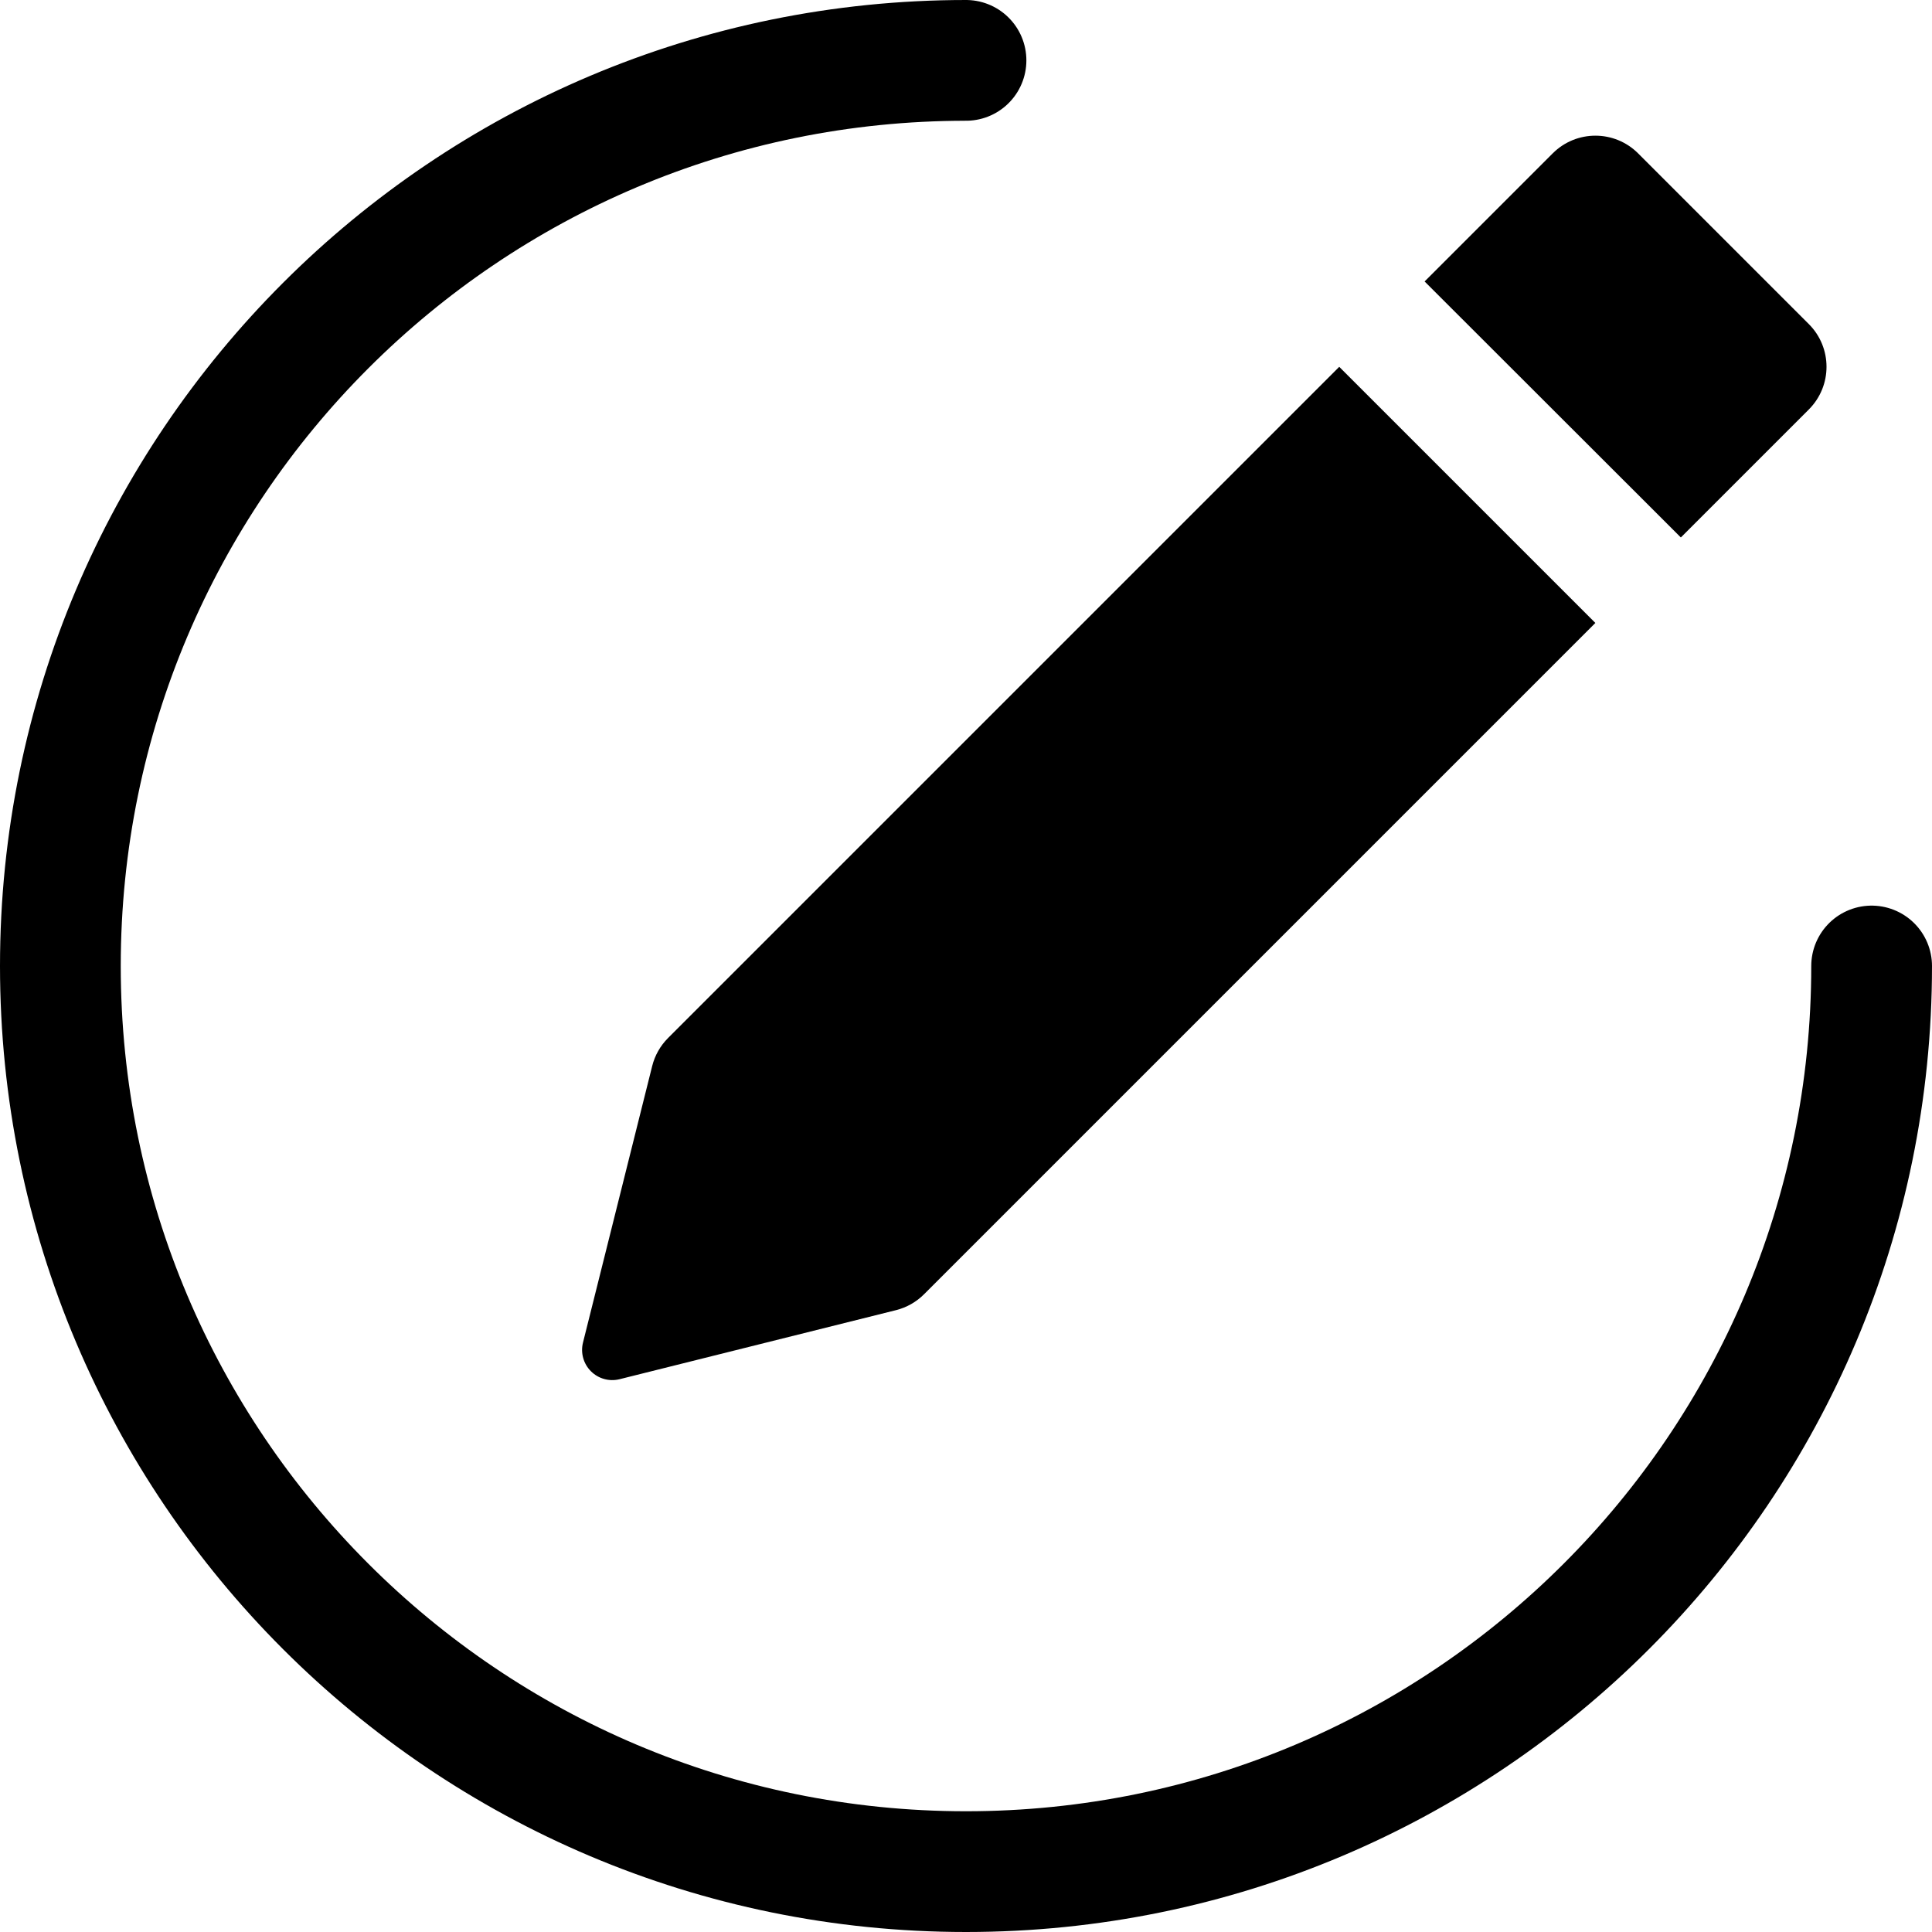
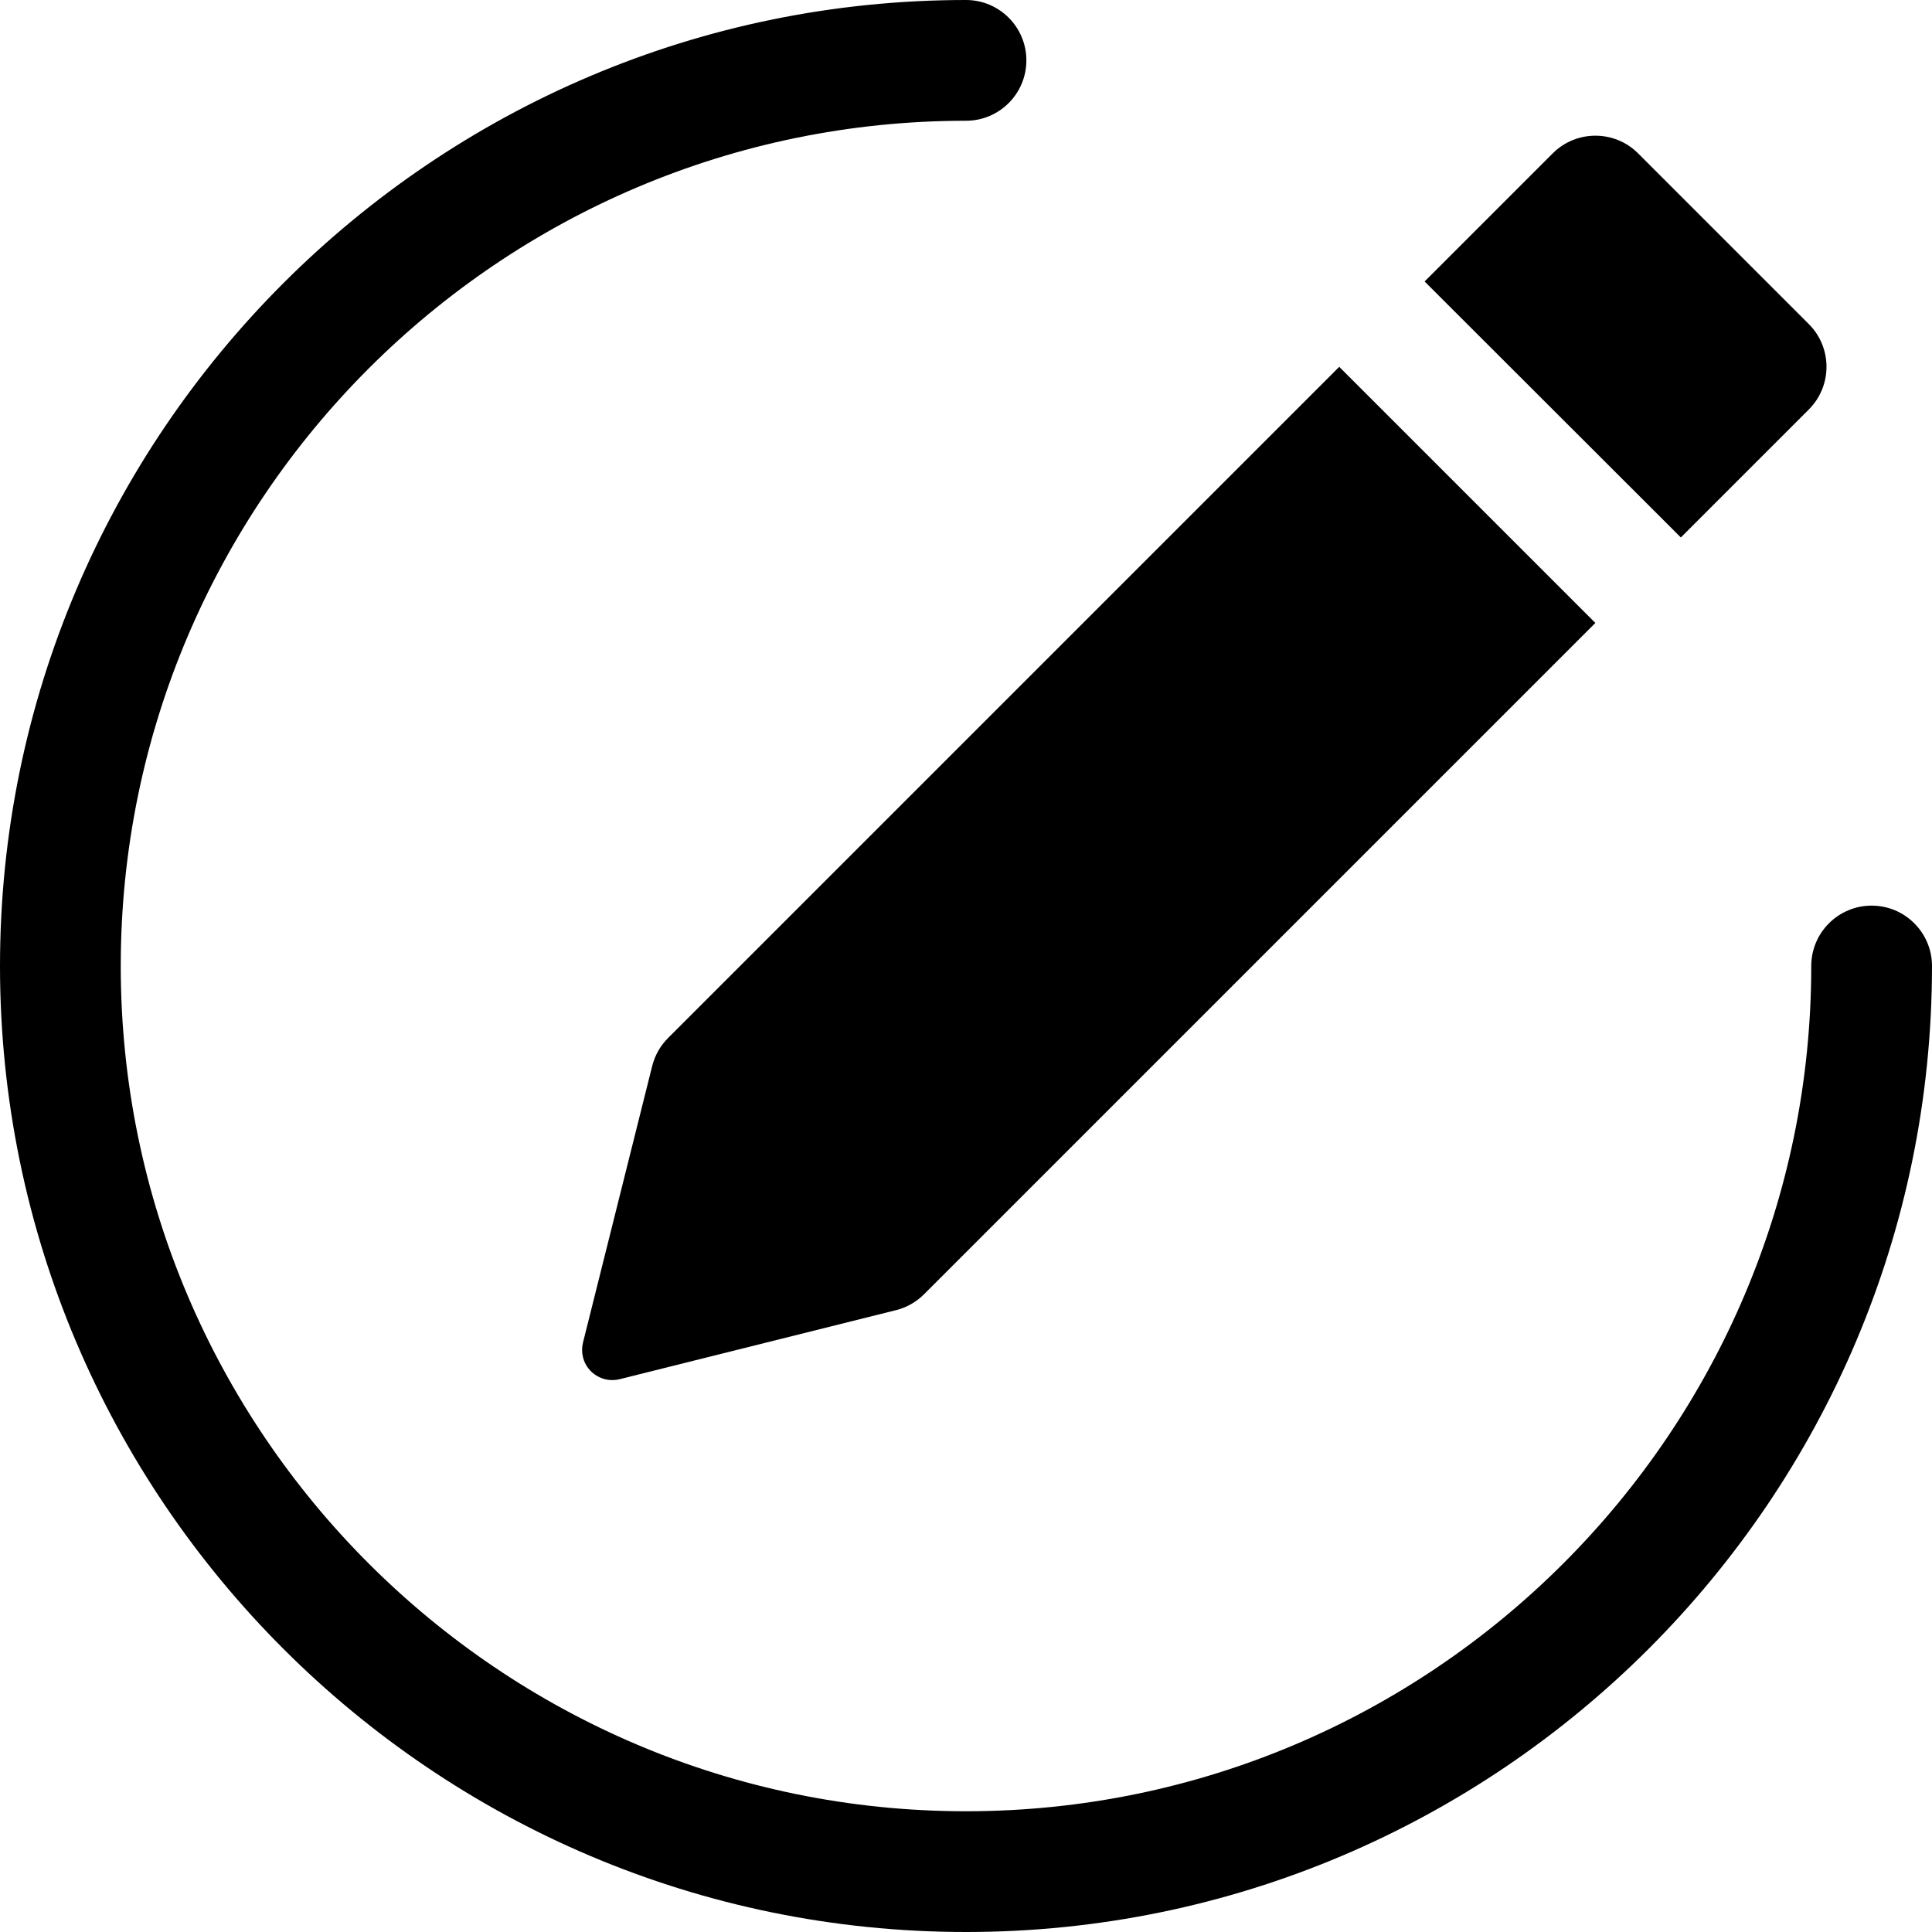
- <svg xmlns="http://www.w3.org/2000/svg" width="16" height="16" fill="none">
-   <path stroke="#000" stroke-linecap="round" d="M8 .5A7.5 7.5 0 1 0 15.5 8" style="stroke:#000;stroke-opacity:1" />
-   <path fill="currentColor" d="M12.859 1.27a.5.5 0 0 1 .707 0l1.414 1.414a.5.5 0 0 1 0 .707l-1.06 1.06-2.122-2.12zM11.091 3.038l2.121 2.121-5.559 5.559a.5.5 0 0 1-.232.132l-2.29.572a.25.25 0 0 1-.303-.303l.573-2.29a.5.5 0 0 1 .131-.232z" />
+ <svg xmlns="http://www.w3.org/2000/svg" viewBox="0 0 16 16" width="16" height="16">
+   <path fill="currentColor" d="m8 16c-4.411 0-8-3.589-8-8s3.589-8 8-8c.276 0 .5.224.5.5s-.224.5-.5.5c-3.86 0-7 3.14-7 7s3.14 7 7 7 7-3.141 7-7c0-.276.224-.5.5-.5s.5.224.5.5c0 4.411-3.589 8-8 8z" />
+   <path fill="currentColor" d="m12.859 1.27c.195-.195.512-.195.707 0l1.414 1.414c.195.195.195.512 0 .707l-1.06 1.06-2.122-2.12zm-1.768 1.768 2.121 2.121-5.559 5.559c-.064.064-.144.11-.232.132l-2.29.572c-.134.033-.27-.048-.303-.182-.01-.04-.01-.081 0-.121l.573-2.29c.022-.088.067-.168.131-.232l5.559-5.559z" />
</svg>
